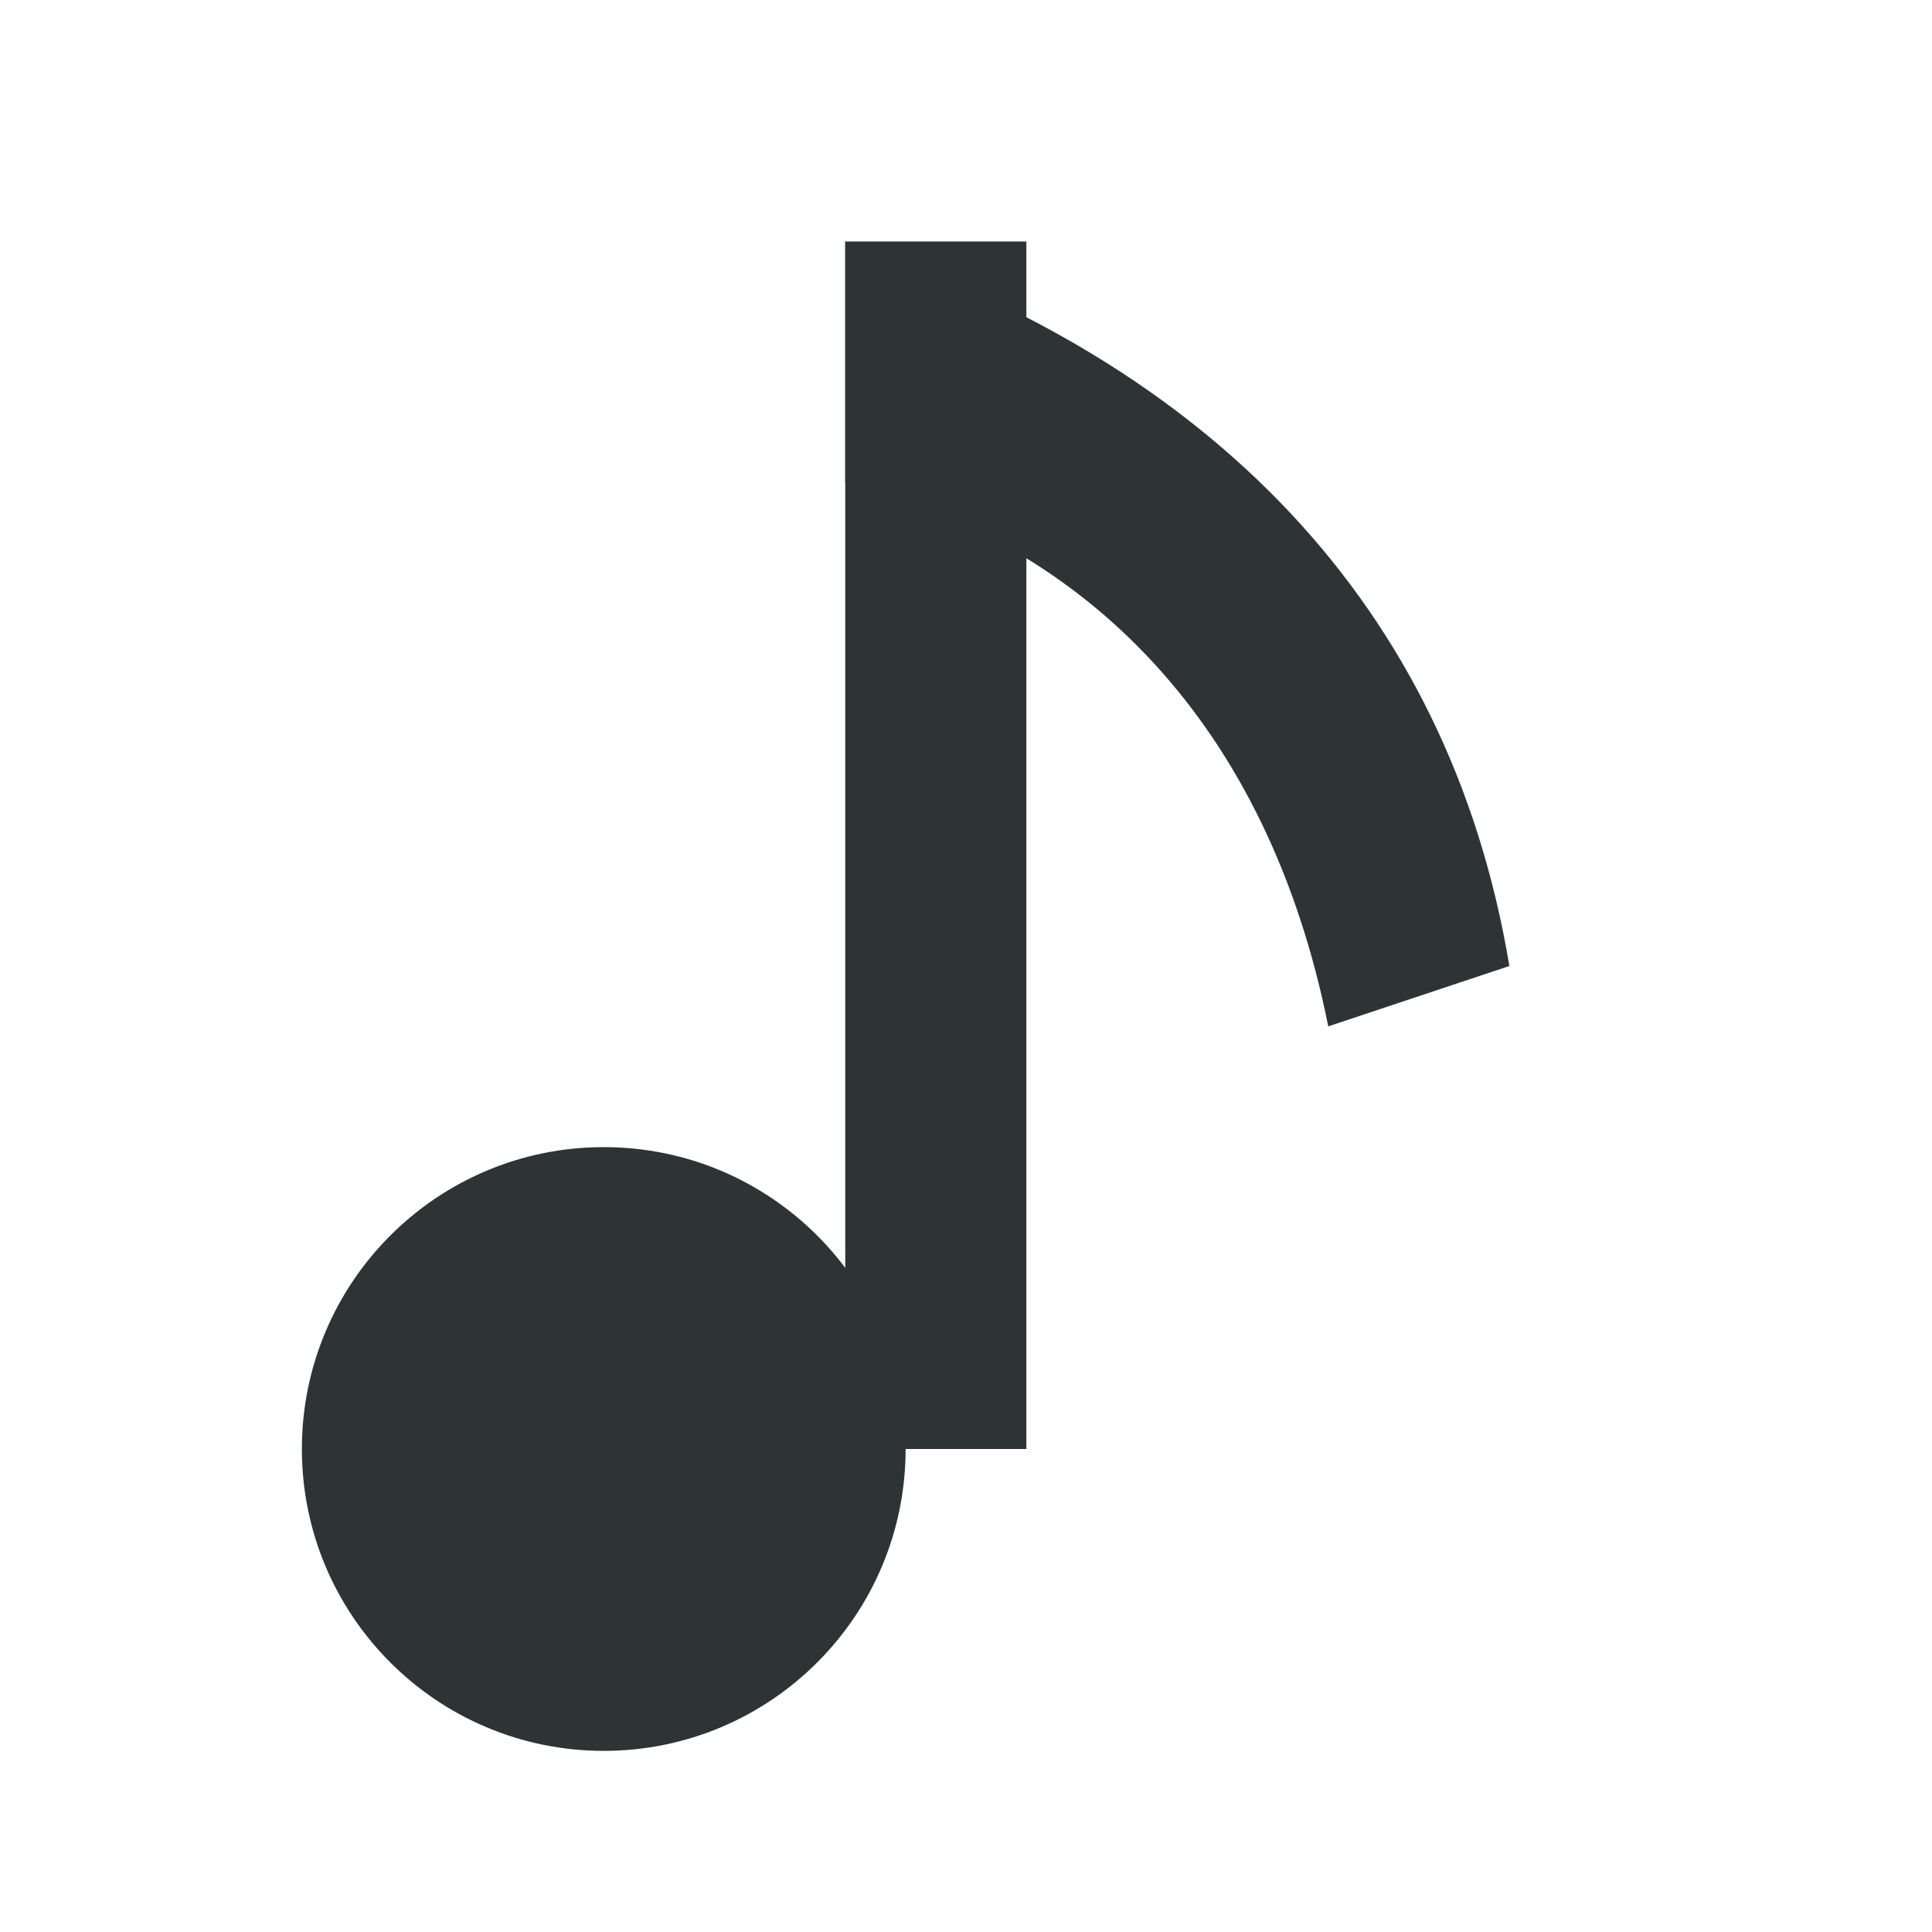
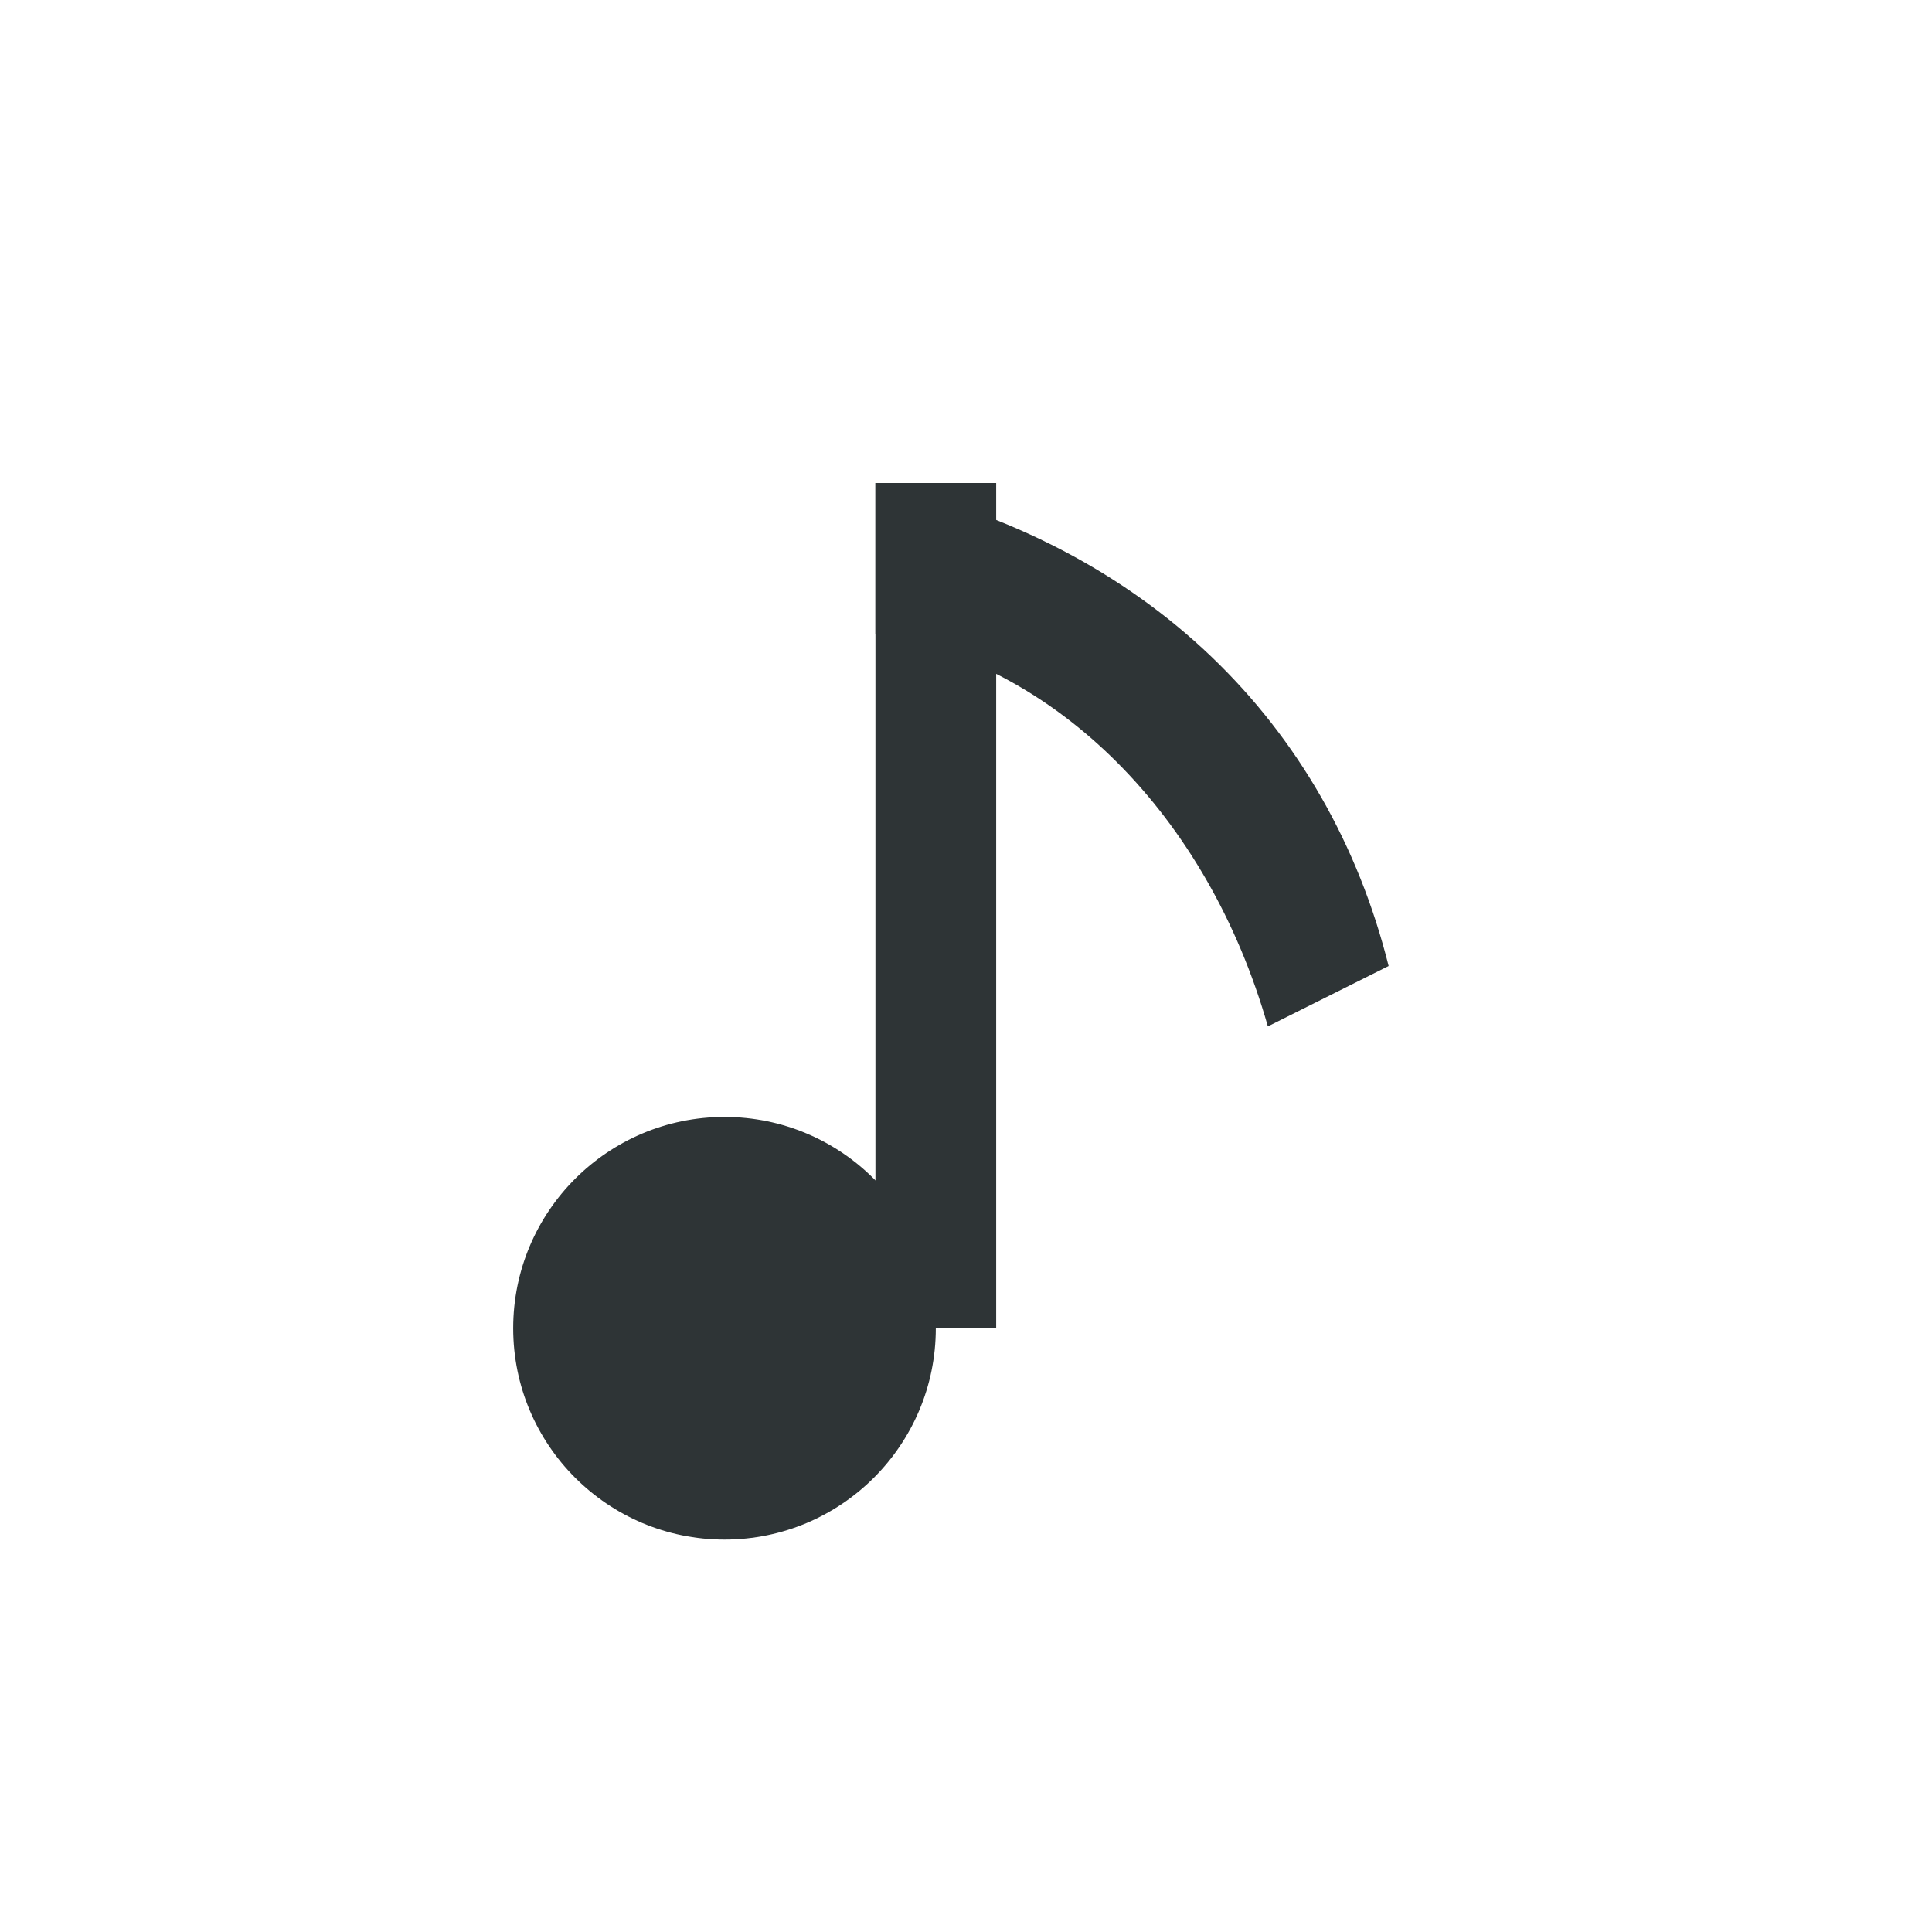
<svg xmlns="http://www.w3.org/2000/svg" width="16" height="16" viewBox="0 0 16 16">
-   <circle cx="5" cy="12" r="2.5" fill="#2e3436" />
-   <rect x="7" y="2" width="1.5" height="10" fill="#2e3436" />
-   <path d="M7 2 C 10 3, 12 5, 12.5 8 L 11 8.5 C 10.5 6, 9 4.5, 7 4 Z" fill="#2e3436" />
+   <circle cx="6" cy="11" r="1.75" fill="#2e3436" />
+   <rect x="7.25" y="4" width="1" height="7" fill="#2e3436" />
+   <path d="M7.25 4 C 9.5 4.5, 11 6, 11.5 8 L 10.5 8.5 C 10 6.75, 8.75 5.5, 7.25 5.25 Z" fill="#2e3436" />
</svg>
